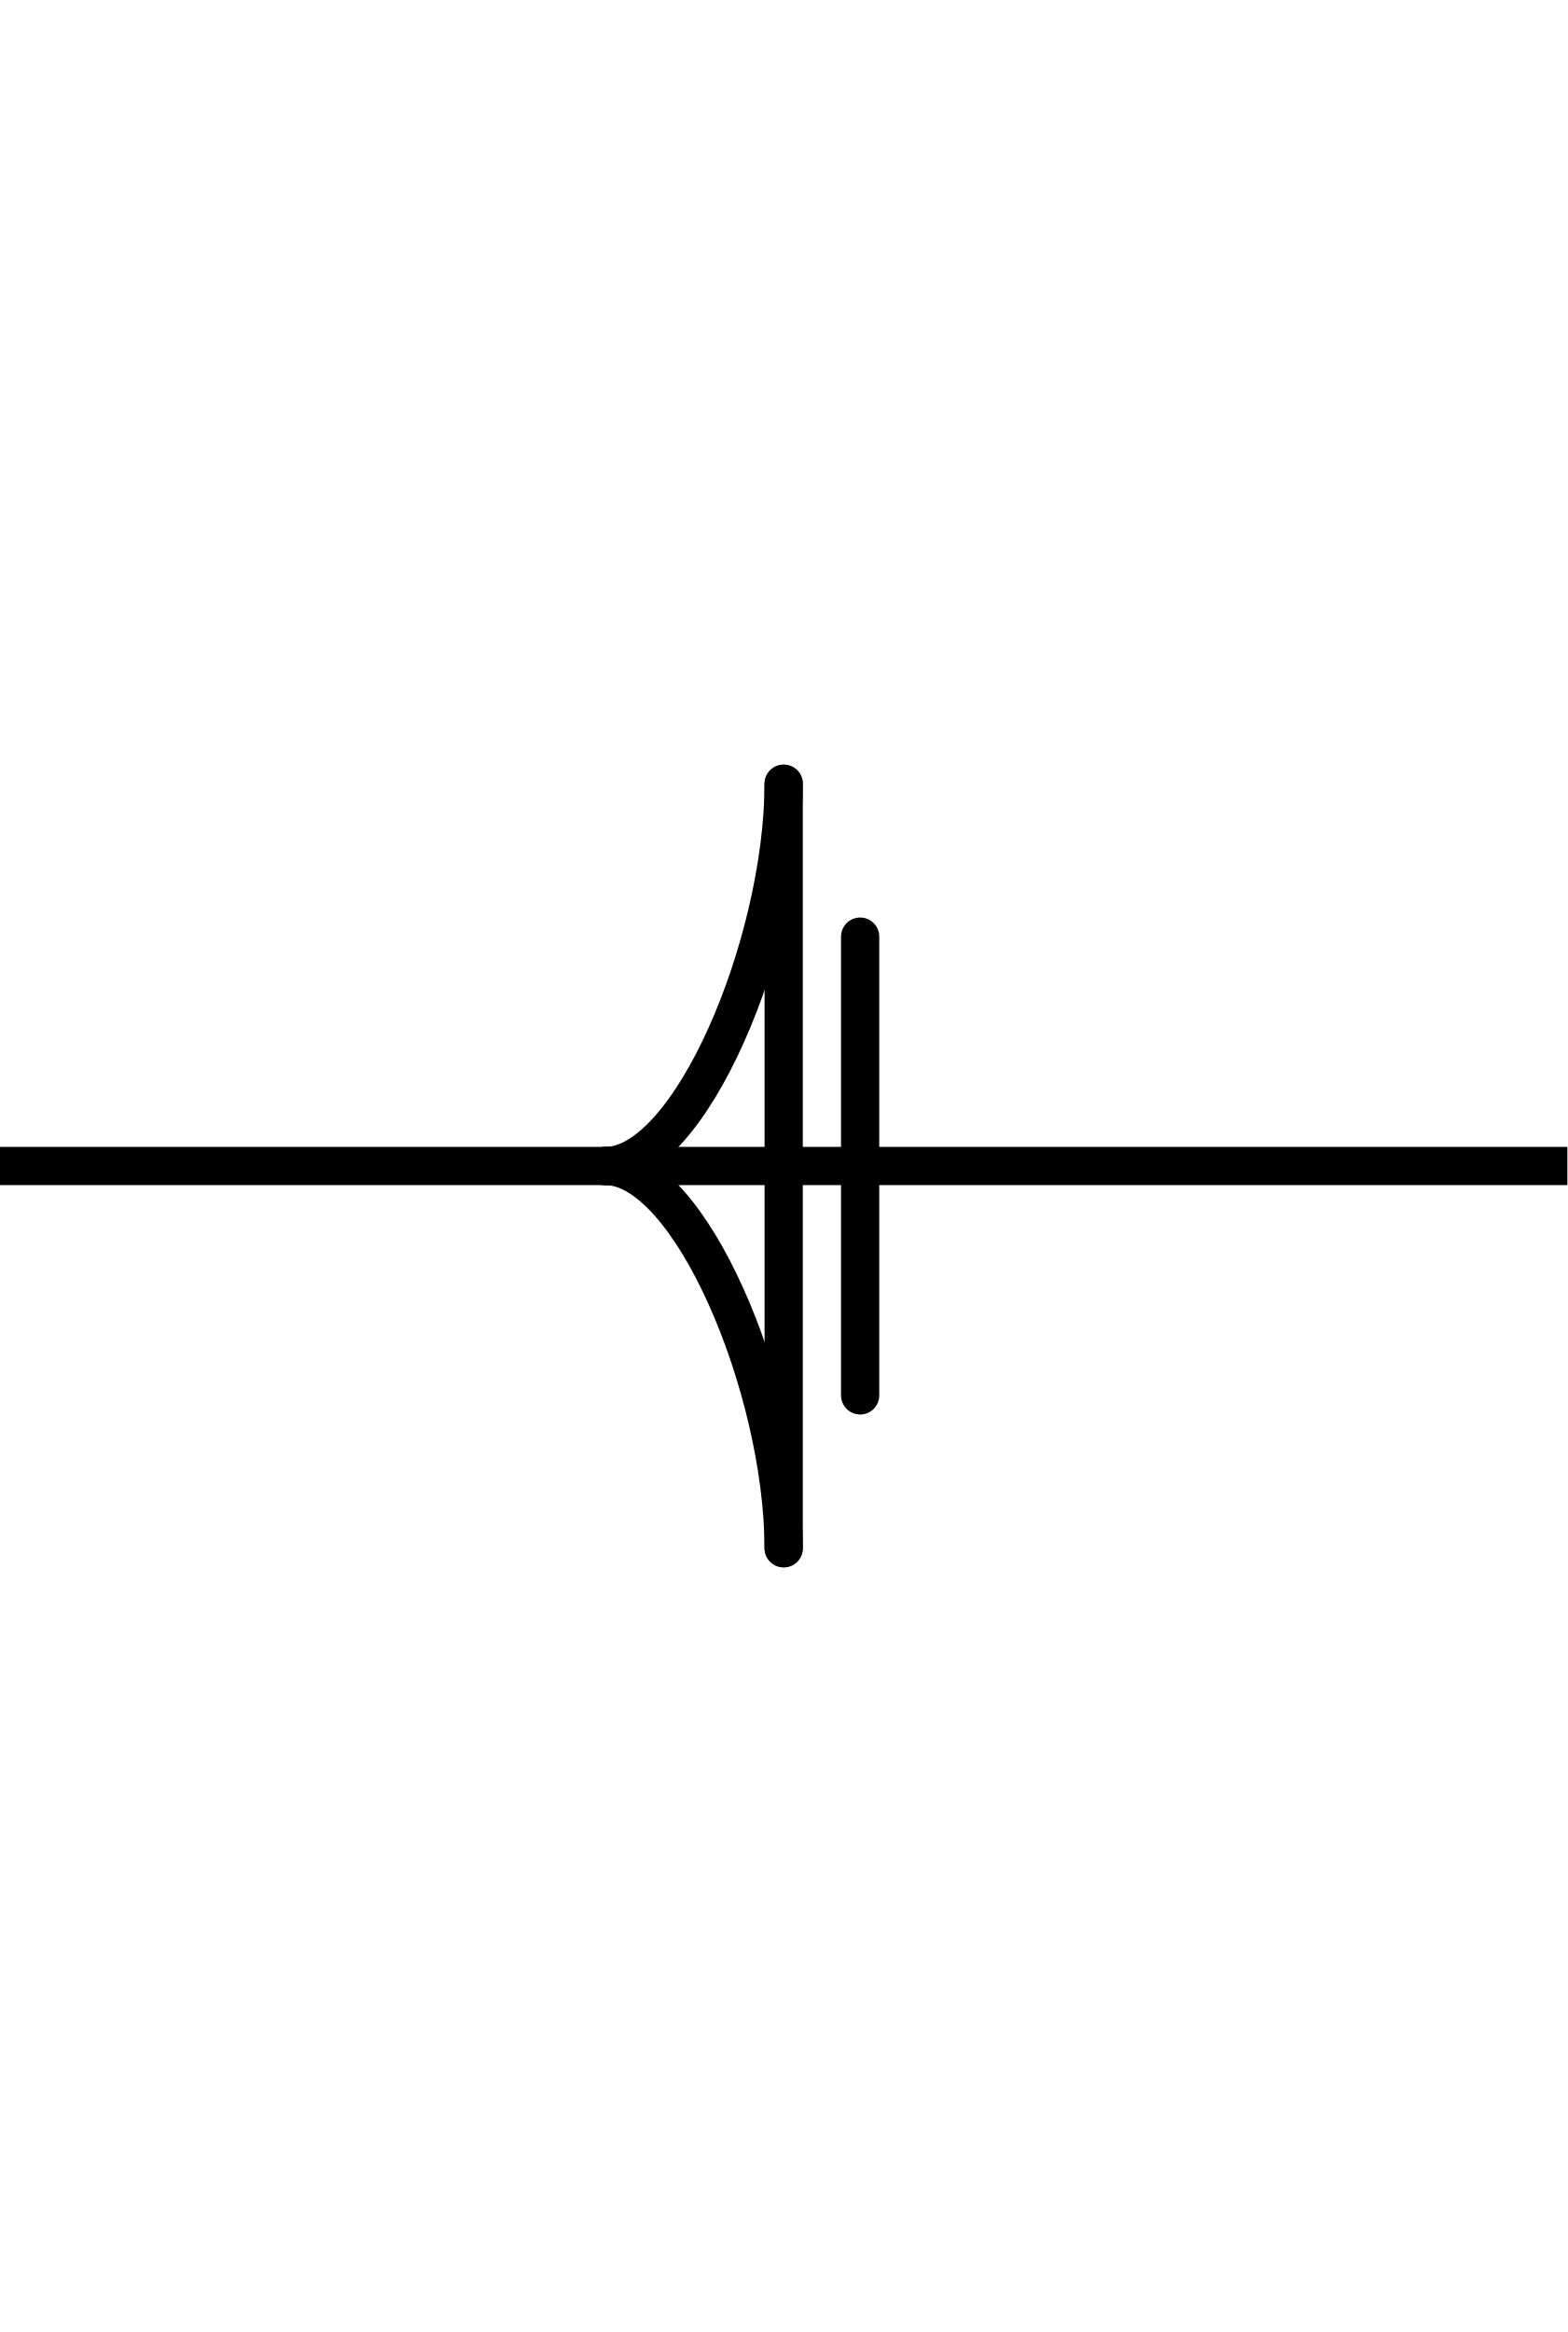
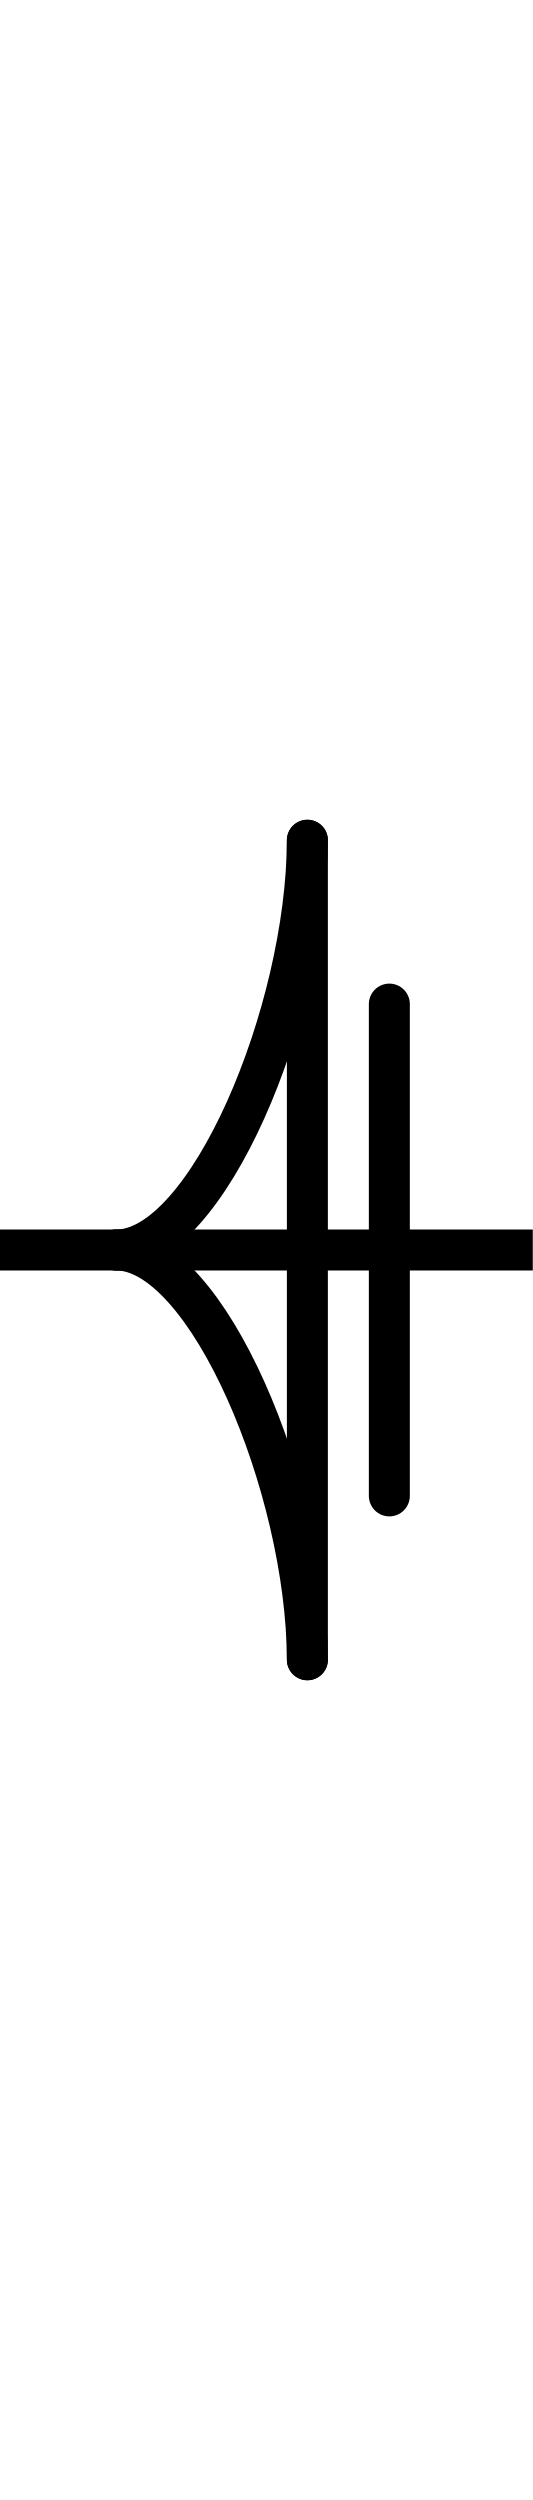
- <svg xmlns="http://www.w3.org/2000/svg" width="41" height="61" viewBox="0 0 41 61" id="svg2" version="1.1">
+ <svg xmlns="http://www.w3.org/2000/svg" version="1.1" id="svg2" viewBox="0 0 13 61" height="61" width="13">
  <defs id="defs4" />
  <g id="layer4">
-     <path id="path4136" d="m 0,30.5 41,0" style="fill:none;fill-rule:evenodd;stroke:#000000;stroke-width:1px;stroke-linecap:butt;stroke-linejoin:miter;stroke-opacity:1" />
-     <path style="fill:none;fill-rule:evenodd;stroke:#000000;stroke-width:1;stroke-linecap:round;stroke-linejoin:miter;stroke-miterlimit:4;stroke-dasharray:none;stroke-opacity:1" d="m 20.5,20.505 c -0.014,4.199 -2.443,10.002 -4.664,9.995" id="path4210" />
-     <path id="path4881" d="m 20.5,40.495 c -0.014,-4.199 -2.443,-10.002 -4.664,-9.995" style="fill:none;fill-rule:evenodd;stroke:#000000;stroke-width:1;stroke-linecap:round;stroke-linejoin:miter;stroke-miterlimit:4;stroke-dasharray:none;stroke-opacity:1" />
-     <path style="display:inline;fill:none;fill-rule:evenodd;stroke:#000000;stroke-width:1px;stroke-linecap:round;stroke-linejoin:miter;stroke-opacity:1" d="m 20.5,20.5 0,20" id="path4159" />
-     <path id="path4163" d="m 22.5,24.5 0,12" style="display:inline;fill:none;fill-rule:evenodd;stroke:#000000;stroke-width:1px;stroke-linecap:round;stroke-linejoin:miter;stroke-opacity:1" />
+     <path style="fill:none;fill-rule:evenodd;stroke:#000000;stroke-width:1px;stroke-linecap:butt;stroke-linejoin:miter;stroke-opacity:1" d="m 0,30.5 13,0" id="path4136" />
+     <path id="path4210" d="m 7.5,20.505 c -0.014,4.199 -2.443,10.002 -4.664,9.995" style="fill:none;fill-rule:evenodd;stroke:#000000;stroke-width:1;stroke-linecap:round;stroke-linejoin:miter;stroke-miterlimit:4;stroke-dasharray:none;stroke-opacity:1" />
+     <path style="fill:none;fill-rule:evenodd;stroke:#000000;stroke-width:1;stroke-linecap:round;stroke-linejoin:miter;stroke-miterlimit:4;stroke-dasharray:none;stroke-opacity:1" d="M 7.5,40.495 C 7.486,36.296 5.057,30.493 2.835,30.5" id="path4881" />
+     <path id="path4159" d="m 7.5,20.5 0,20" style="display:inline;fill:none;fill-rule:evenodd;stroke:#000000;stroke-width:1px;stroke-linecap:round;stroke-linejoin:miter;stroke-opacity:1" />
+     <path style="display:inline;fill:none;fill-rule:evenodd;stroke:#000000;stroke-width:1px;stroke-linecap:round;stroke-linejoin:miter;stroke-opacity:1" d="m 9.5,24.5 0,12" id="path4163" />
  </g>
</svg>
